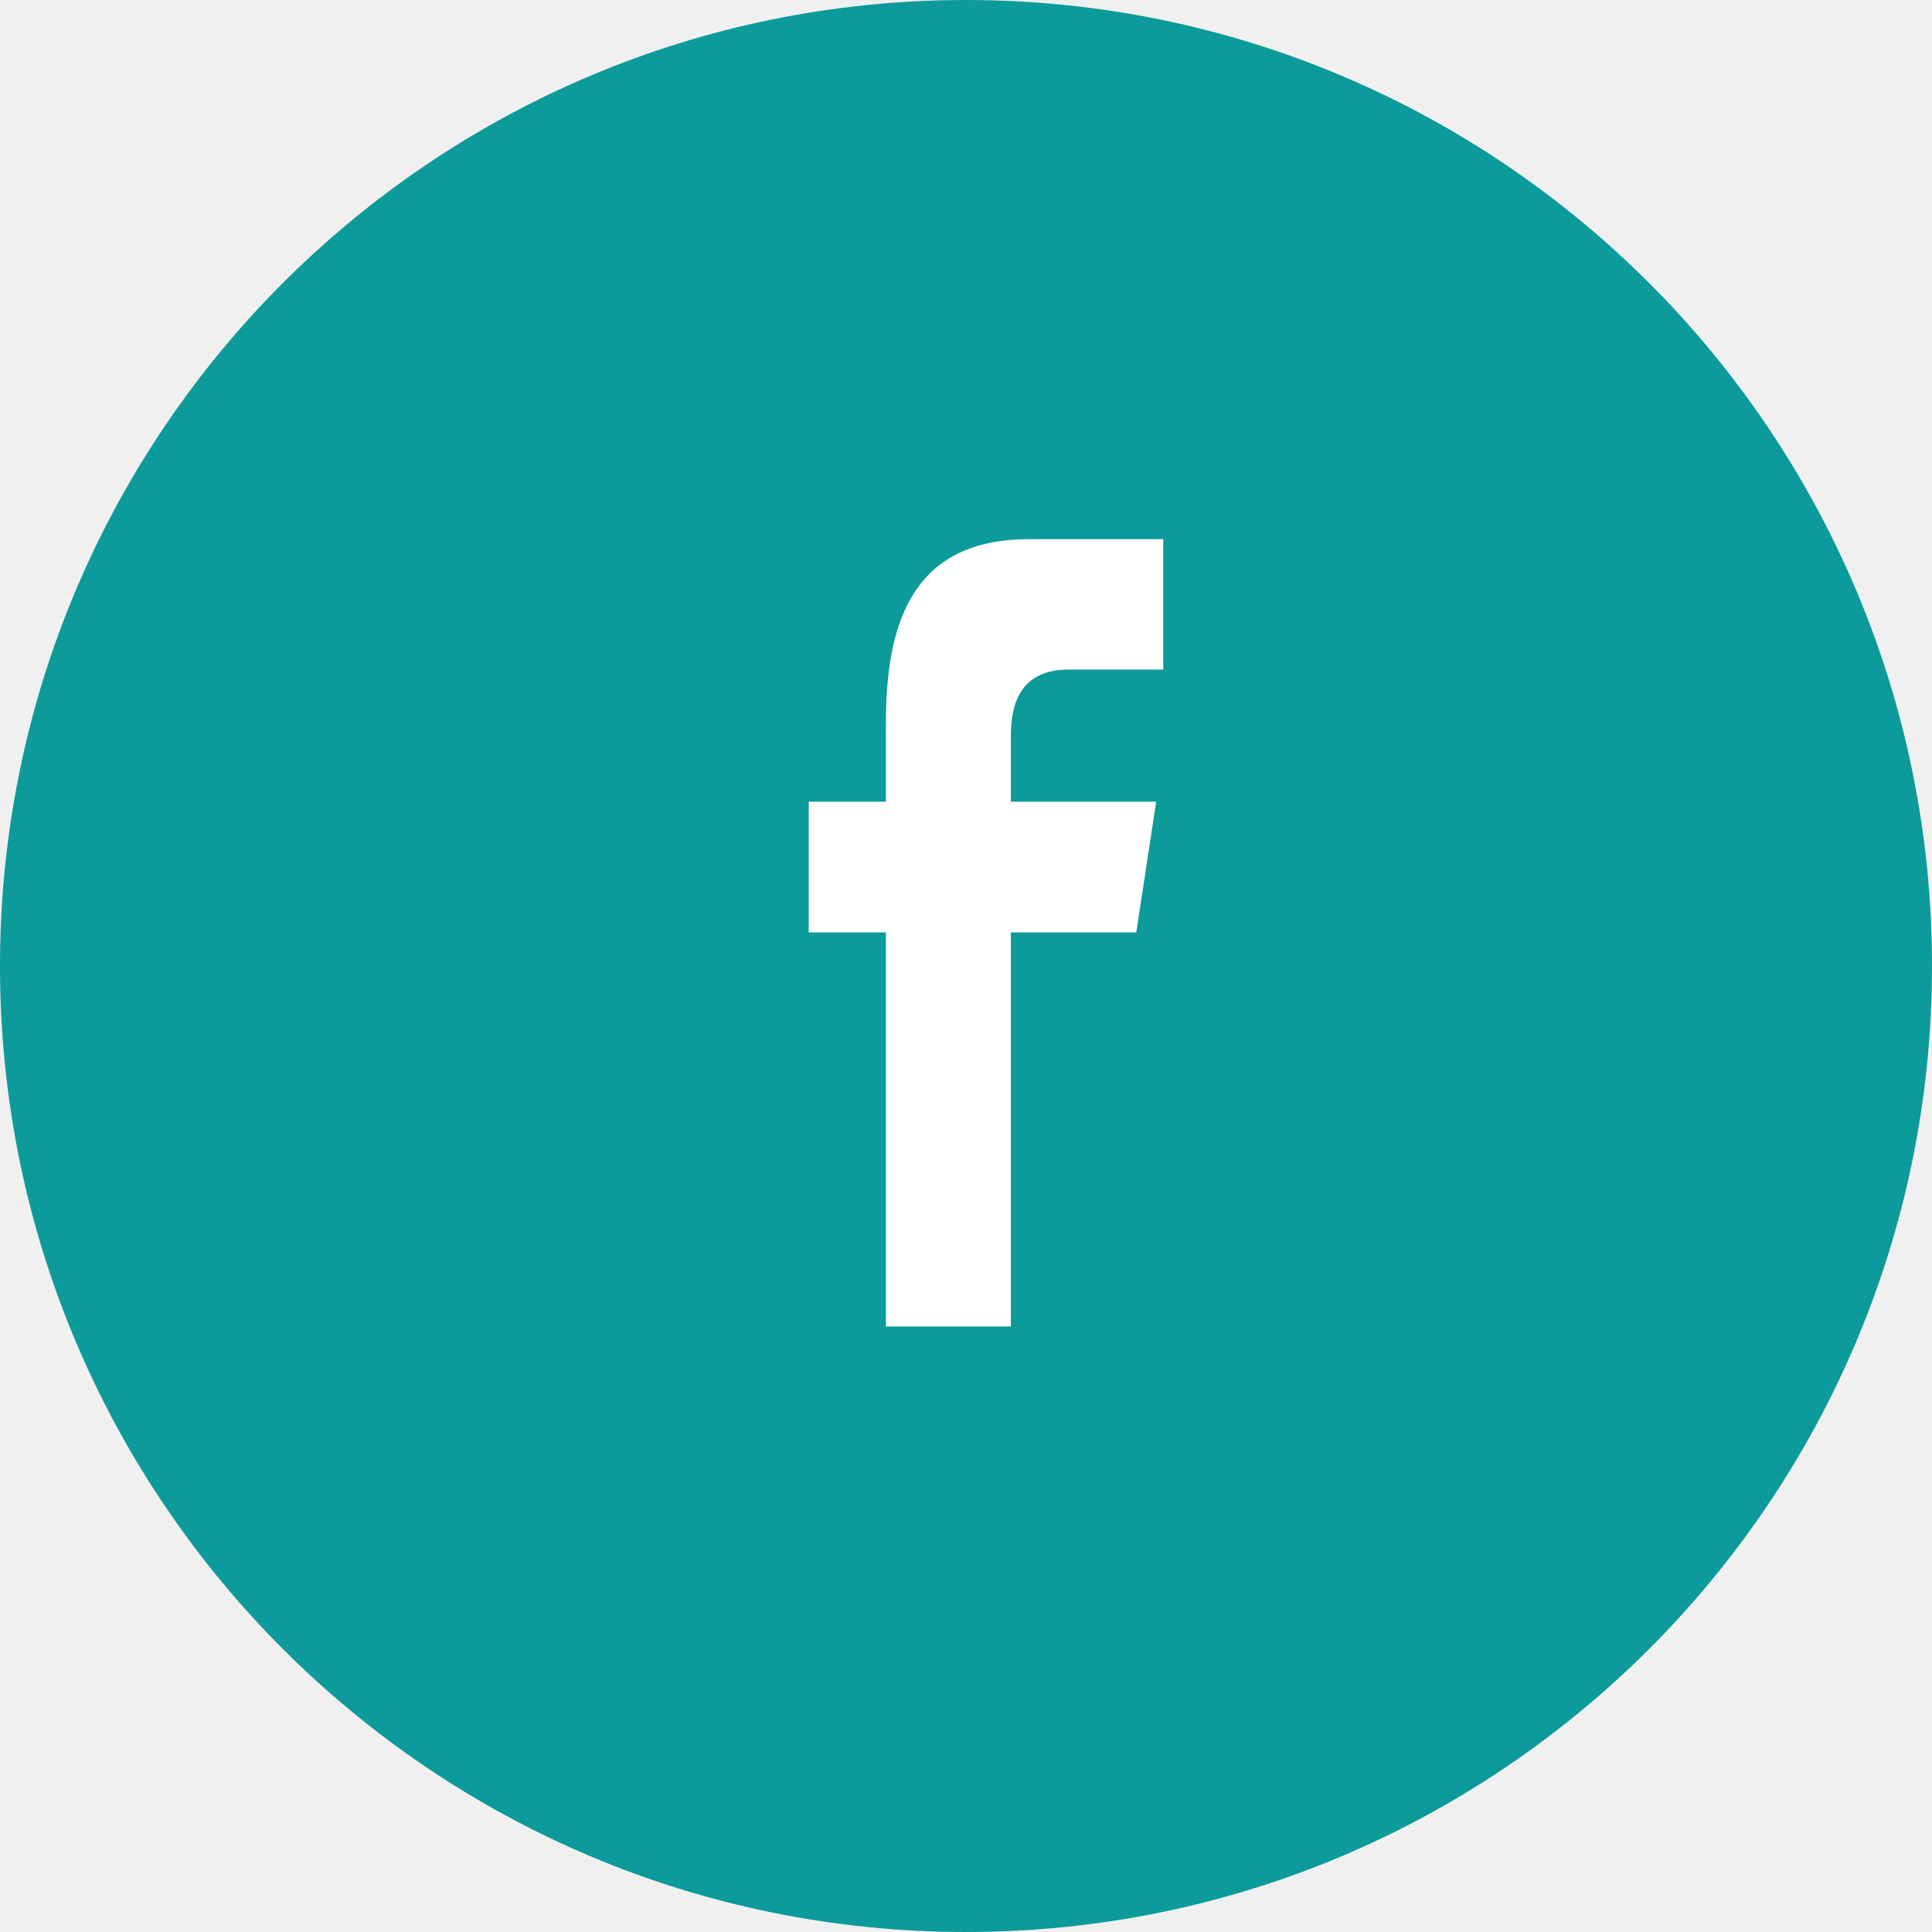
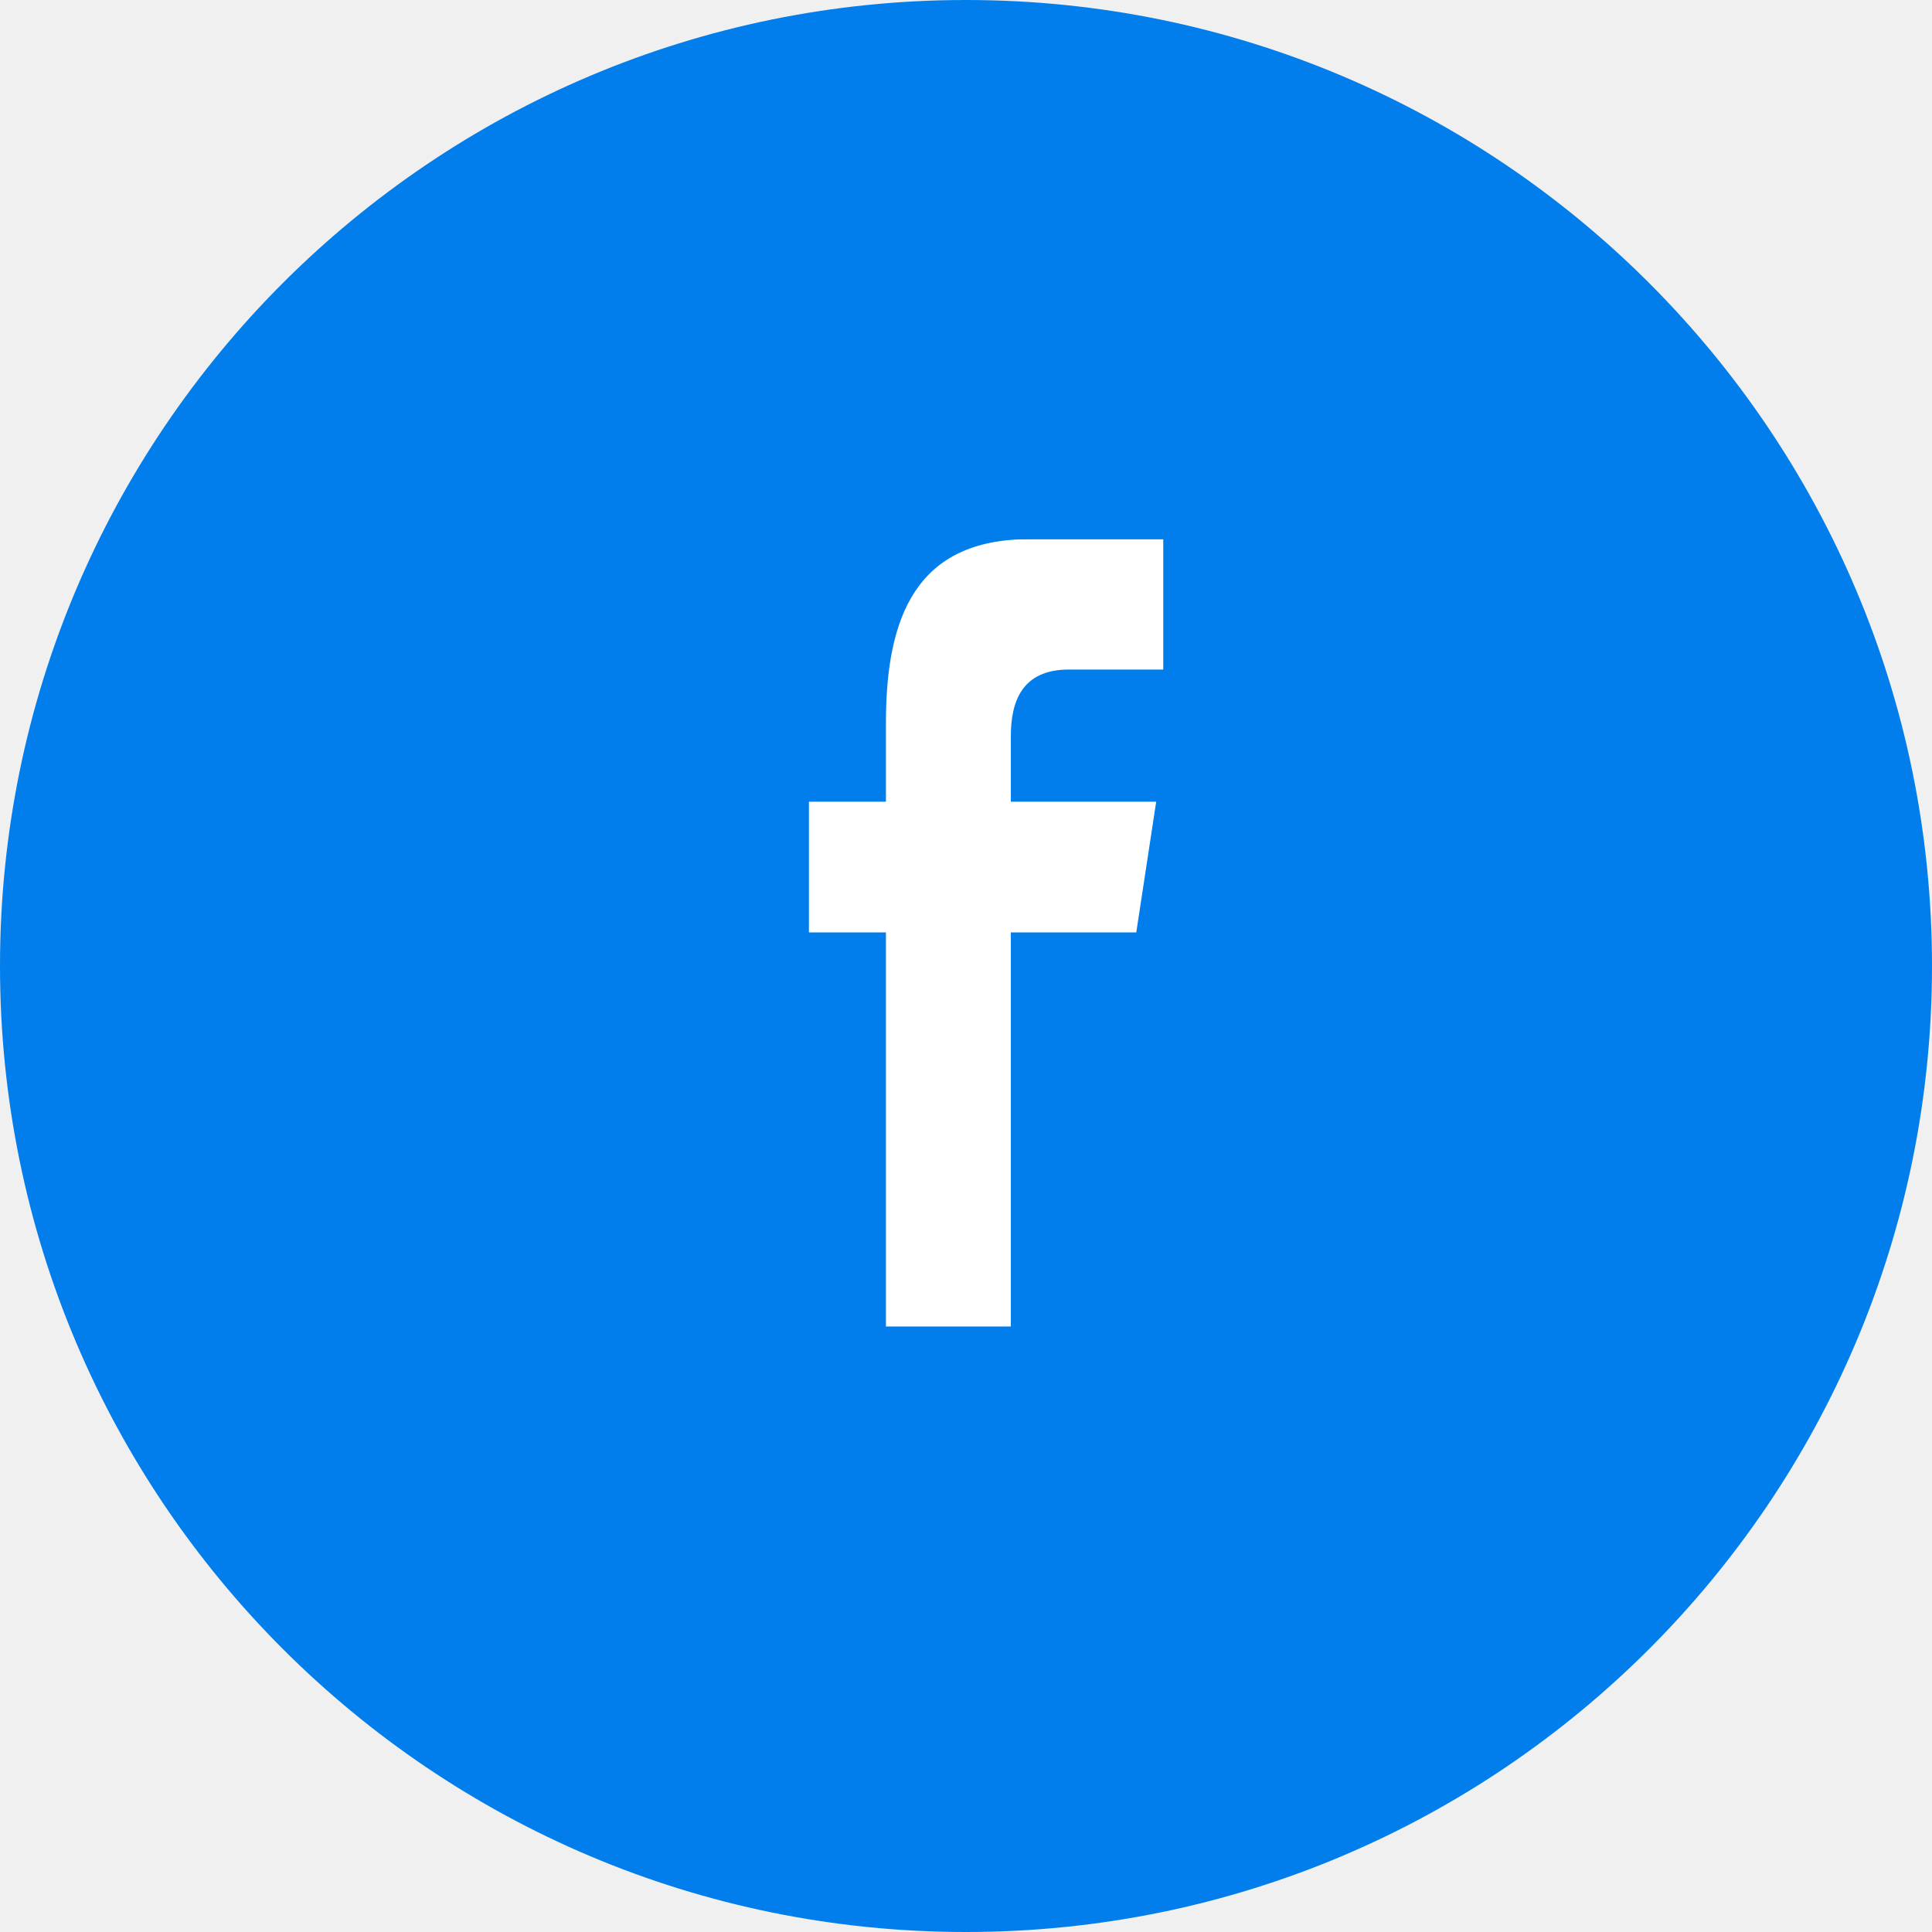
<svg xmlns="http://www.w3.org/2000/svg" width="43" height="43" viewBox="0 0 43 43" fill="none">
-   <g clip-path="url(#clip0_487_28)">
-     <circle cx="21.5" cy="21.5" r="21.5" fill="#0D9A9A" style="fill:#0D9A9A;fill:color(display-p3 0.051 0.604 0.604);fill-opacity:1;" />
-     <g clip-path="url(#clip1_487_28)">
-       <path fill-rule="evenodd" clip-rule="evenodd" d="M22.498 29.523V20.752H25.29L25.733 17.843H22.498V16.386C22.498 15.624 22.738 14.902 23.787 14.902H25.89V12H22.908C20.402 12 19.718 13.715 19.718 16.083V17.843H18V20.752H19.718V29.523H22.498Z" fill="white" style="fill:white;fill-opacity:1;" />
+   <g clip-path="url(#clip0_1_36)">
+     <mask id="mask0_1_36" style="mask-type:luminance" maskUnits="userSpaceOnUse" x="0" y="0" width="43" height="43">
+       <path d="M43 0H0V43H43V0Z" fill="white" />
+     </mask>
+     <g mask="url(#mask0_1_36)">
+       <path d="M21.5 43C33.374 43 43 33.374 43 21.5C43 9.626 33.374 0 21.5 0C9.626 0 0 9.626 0 21.5C0 33.374 9.626 43 21.5 43Z" fill="#017EEB" />
+       <mask id="mask1_1_36" style="mask-type:luminance" maskUnits="userSpaceOnUse" x="18" y="12" width="8" height="18">
+         <path d="M26 12H18V30H26V12Z" fill="white" />
+       </mask>
+       <g mask="url(#mask1_1_36)">
+         <path fill-rule="evenodd" clip-rule="evenodd" d="M22.498 29.523V20.752H25.29L25.733 17.843H22.498V16.386C22.498 15.624 22.738 14.902 23.787 14.902H25.89V12H22.908C20.402 12 19.718 13.715 19.718 16.083V17.843H18V20.752H19.718V29.523H22.498Z" fill="white" />
+       </g>
    </g>
  </g>
  <defs>
-     <clipPath id="clip0_487_28">
-       <rect width="43" height="43" fill="white" style="fill:white;fill-opacity:1;" />
-     </clipPath>
-     <clipPath id="clip1_487_28">
-       <rect width="8" height="18" fill="white" style="fill:white;fill-opacity:1;" transform="translate(18 12)" />
+     <clipPath id="clip0_1_36">
+       <rect width="43" height="43" fill="white" />
    </clipPath>
  </defs>
</svg>
